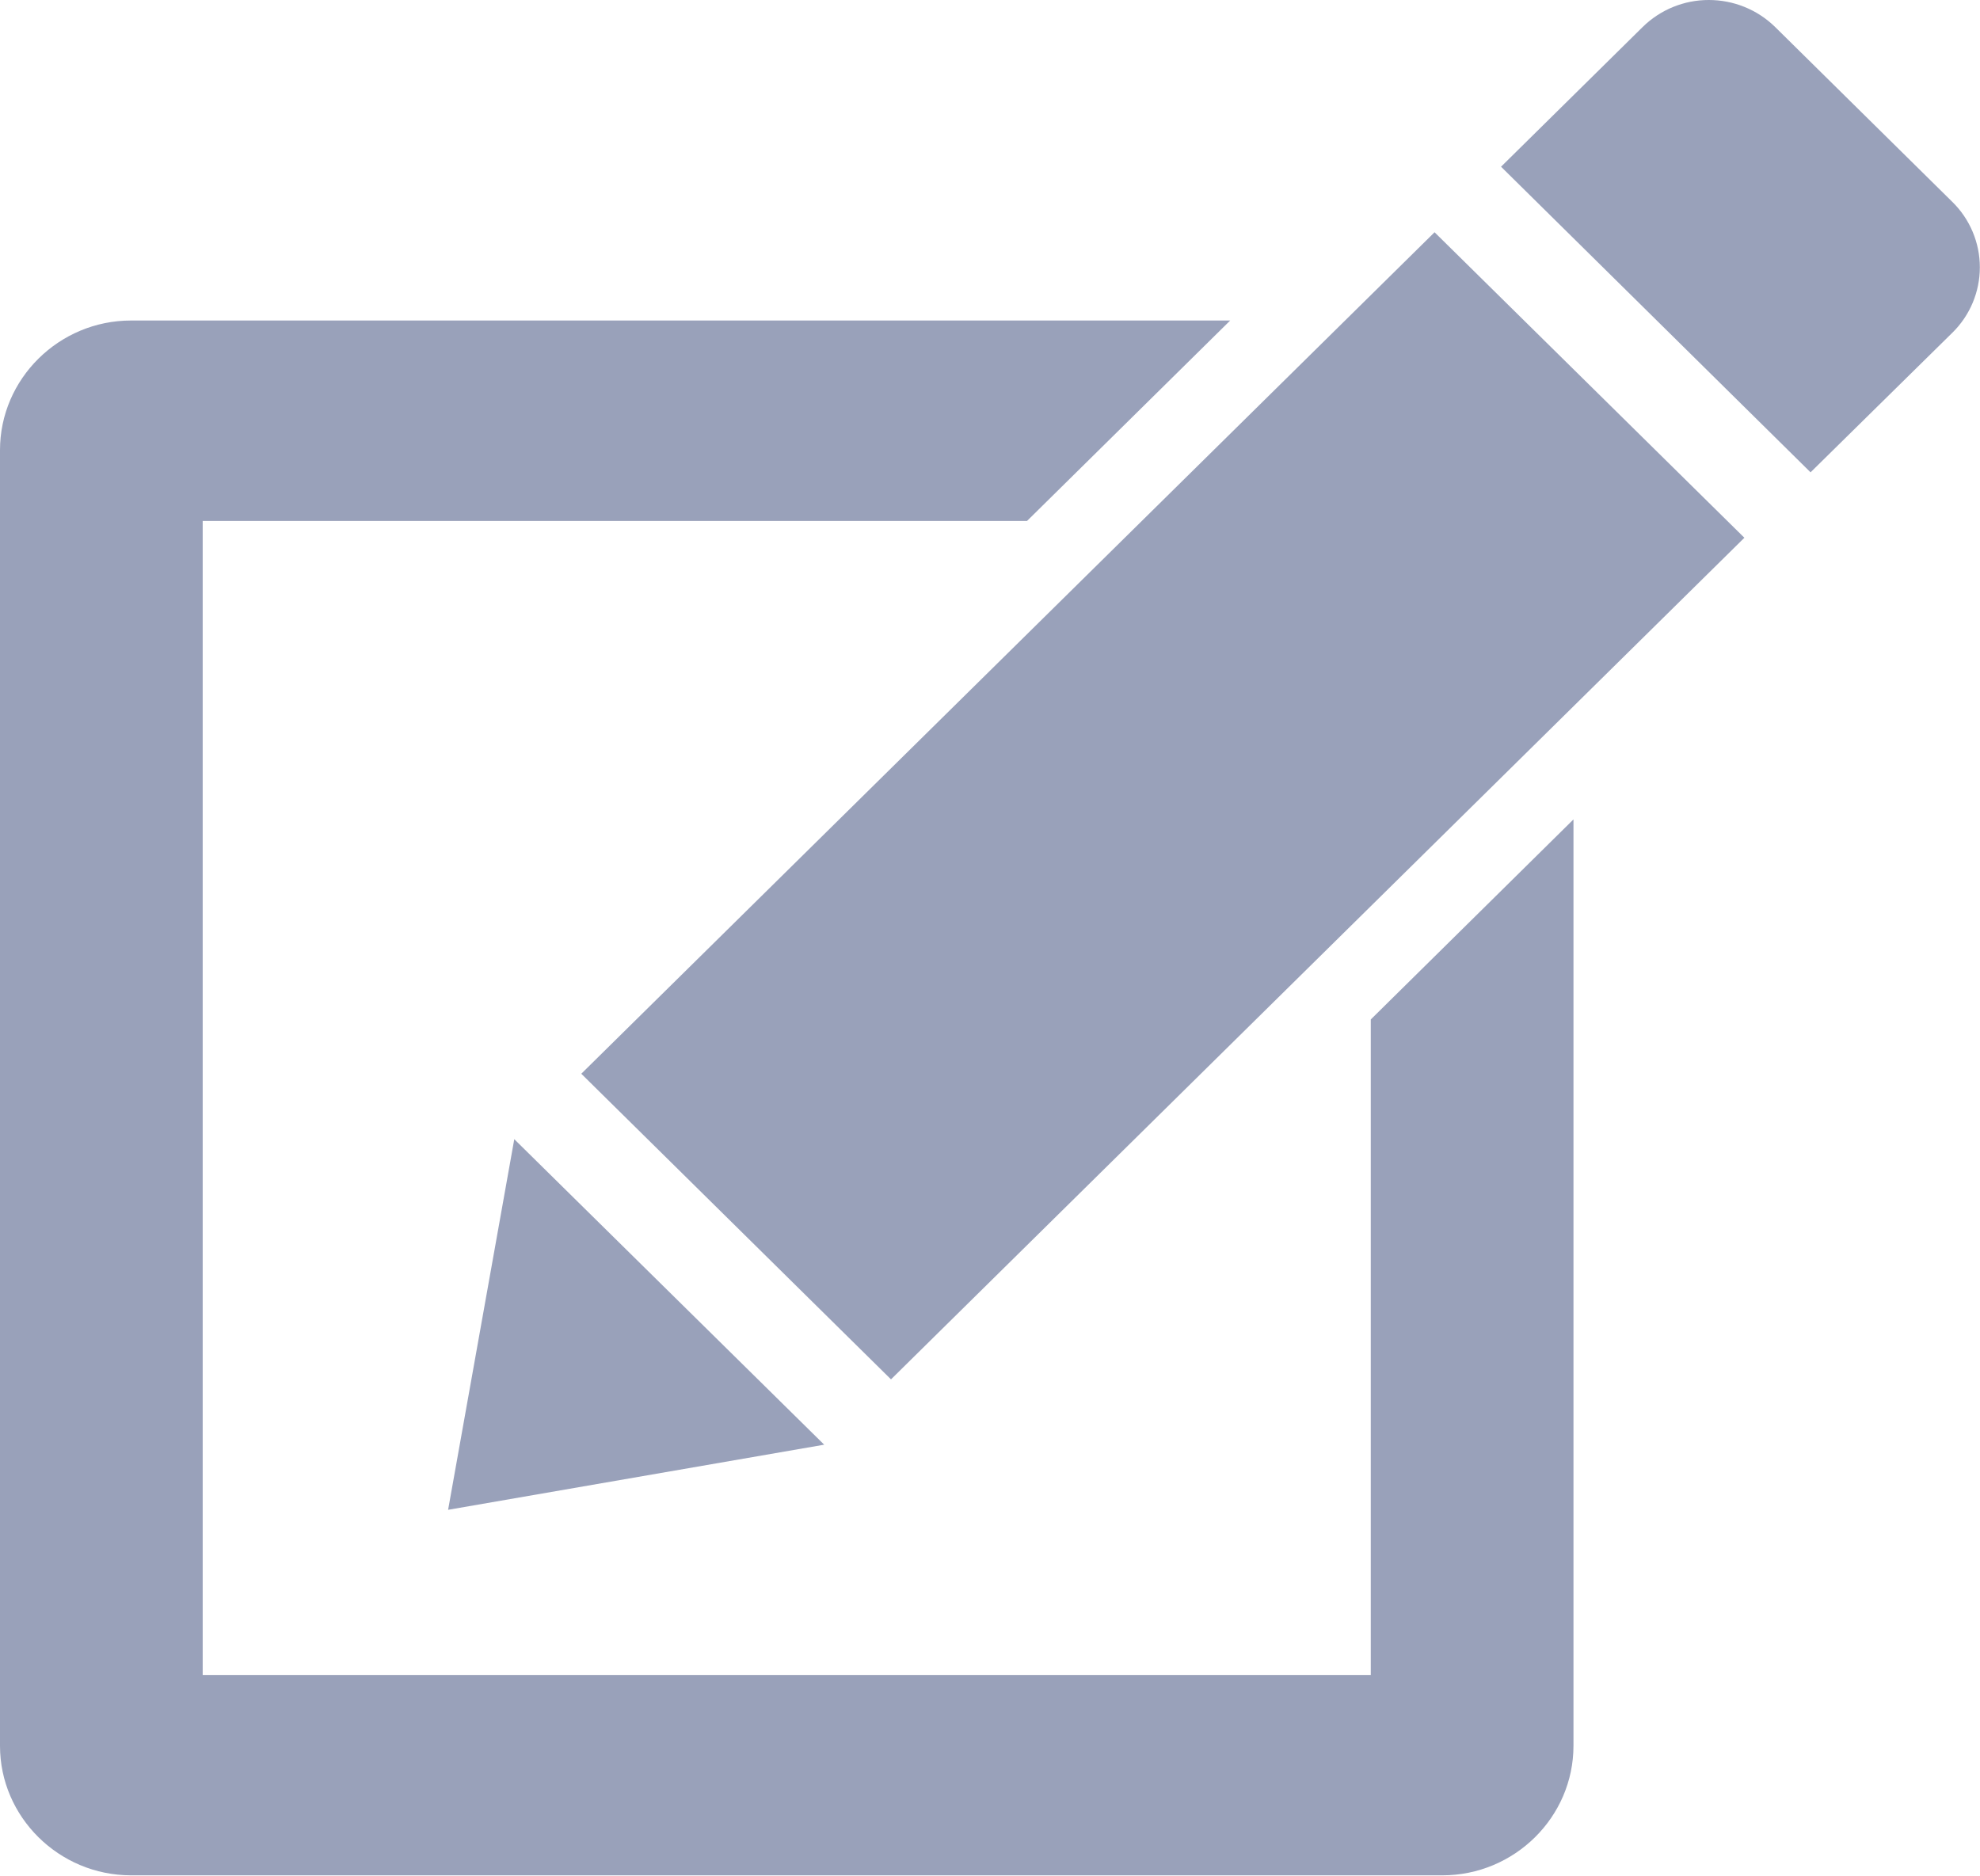
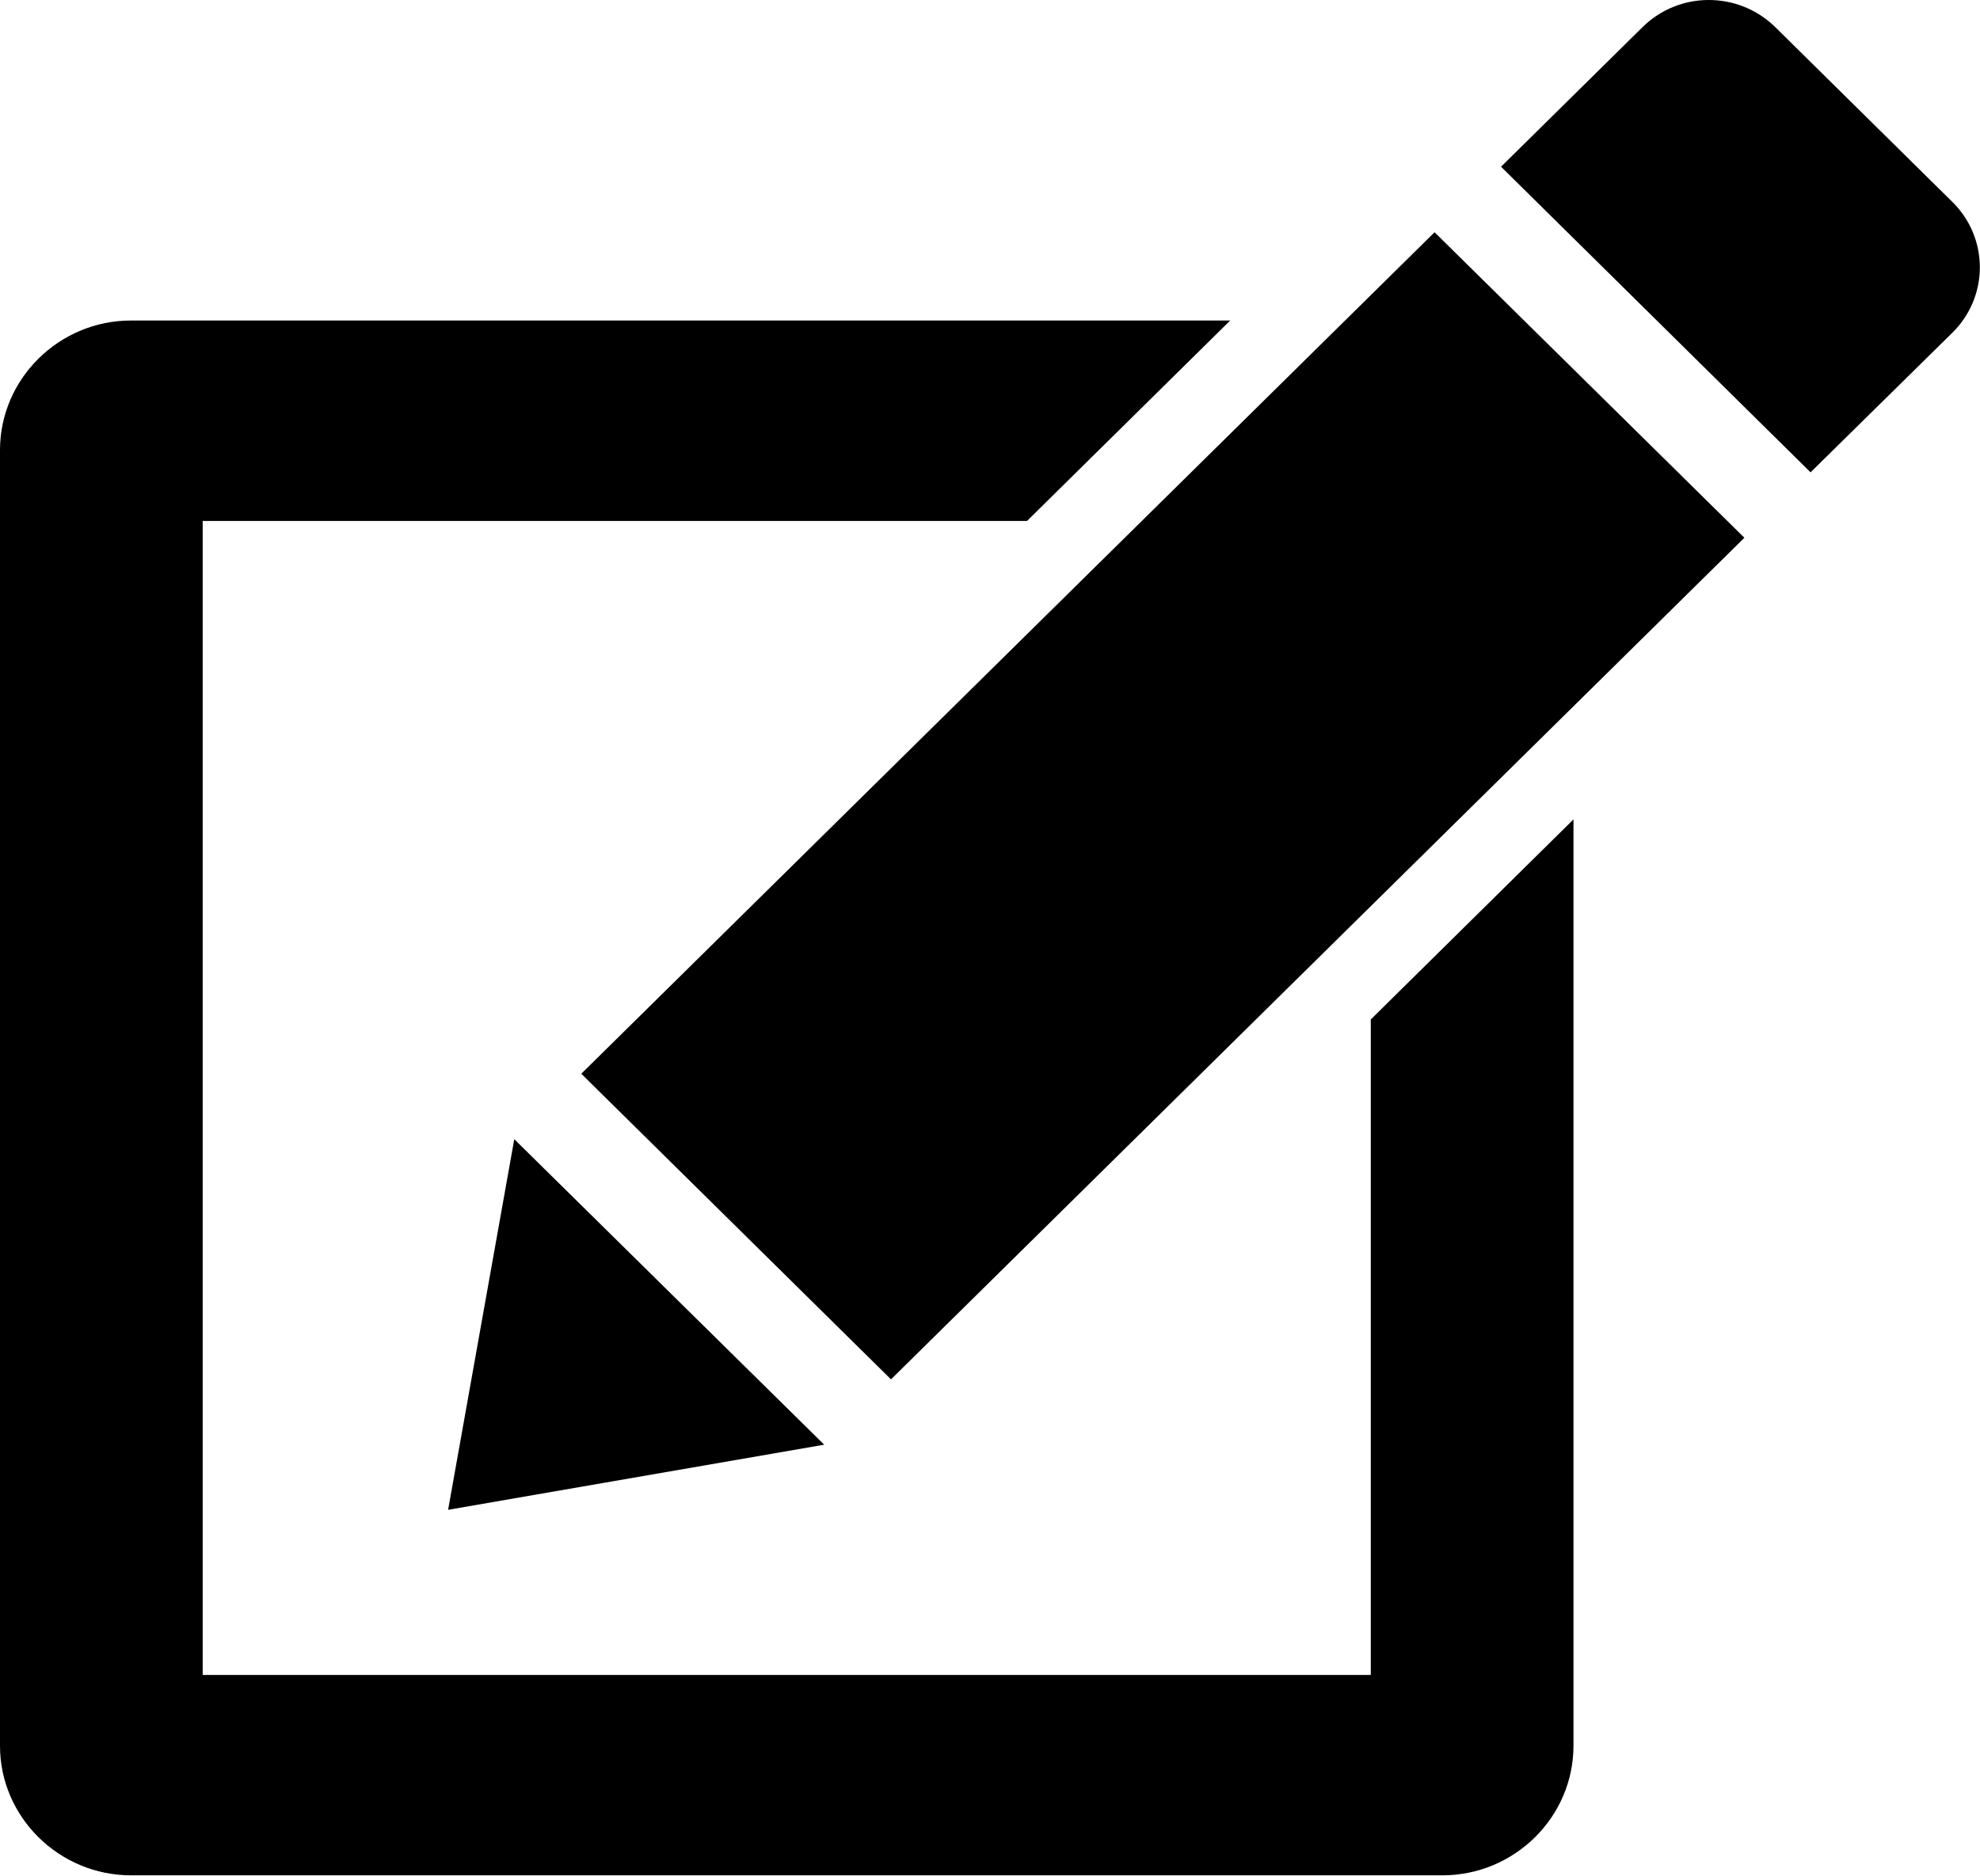
- <svg xmlns="http://www.w3.org/2000/svg" width="19" height="18" viewBox="0 0 19 18">
-   <g>
-     <g>
-       <path fill="#99a1ba" d="M18.734 3.194l-1.36 1.339L14.404 1.6 15.762.26a.903.903 0 0 1 .636-.26c.23 0 .461.087.637.26l1.7 1.678a.879.879 0 0 1 0 1.255zm-4.968-.965l2.973 2.932-8.189 8.077-2.972-2.933zM7.909 13.865L4.3 14.49l.635-3.557zm5.245-4.081l1.945-1.92v8.89c0 .685-.566 1.244-1.258 1.244H1.258c-.692 0-1.258-.56-1.258-1.243V4.32c0-.684.566-1.244 1.258-1.244h10.547L9.855 5h-7.91v11.075h11.209z" />
-     </g>
-   </g>
+ <svg viewBox="0 0 19 18">
+   <path d="M18.734 3.194l-1.36 1.339L14.404 1.6 15.762.26a.903.903 0 0 1 .636-.26c.23 0 .461.087.637.26l1.7 1.678a.879.879 0 0 1 0 1.255zm-4.968-.965l2.973 2.932-8.189 8.077-2.972-2.933zM7.909 13.865L4.3 14.49l.635-3.557zm5.245-4.081l1.945-1.92v8.89c0 .685-.566 1.244-1.258 1.244H1.258c-.692 0-1.258-.56-1.258-1.243V4.32c0-.684.566-1.244 1.258-1.244h10.547L9.855 5h-7.91v11.075h11.209z" />
</svg>
